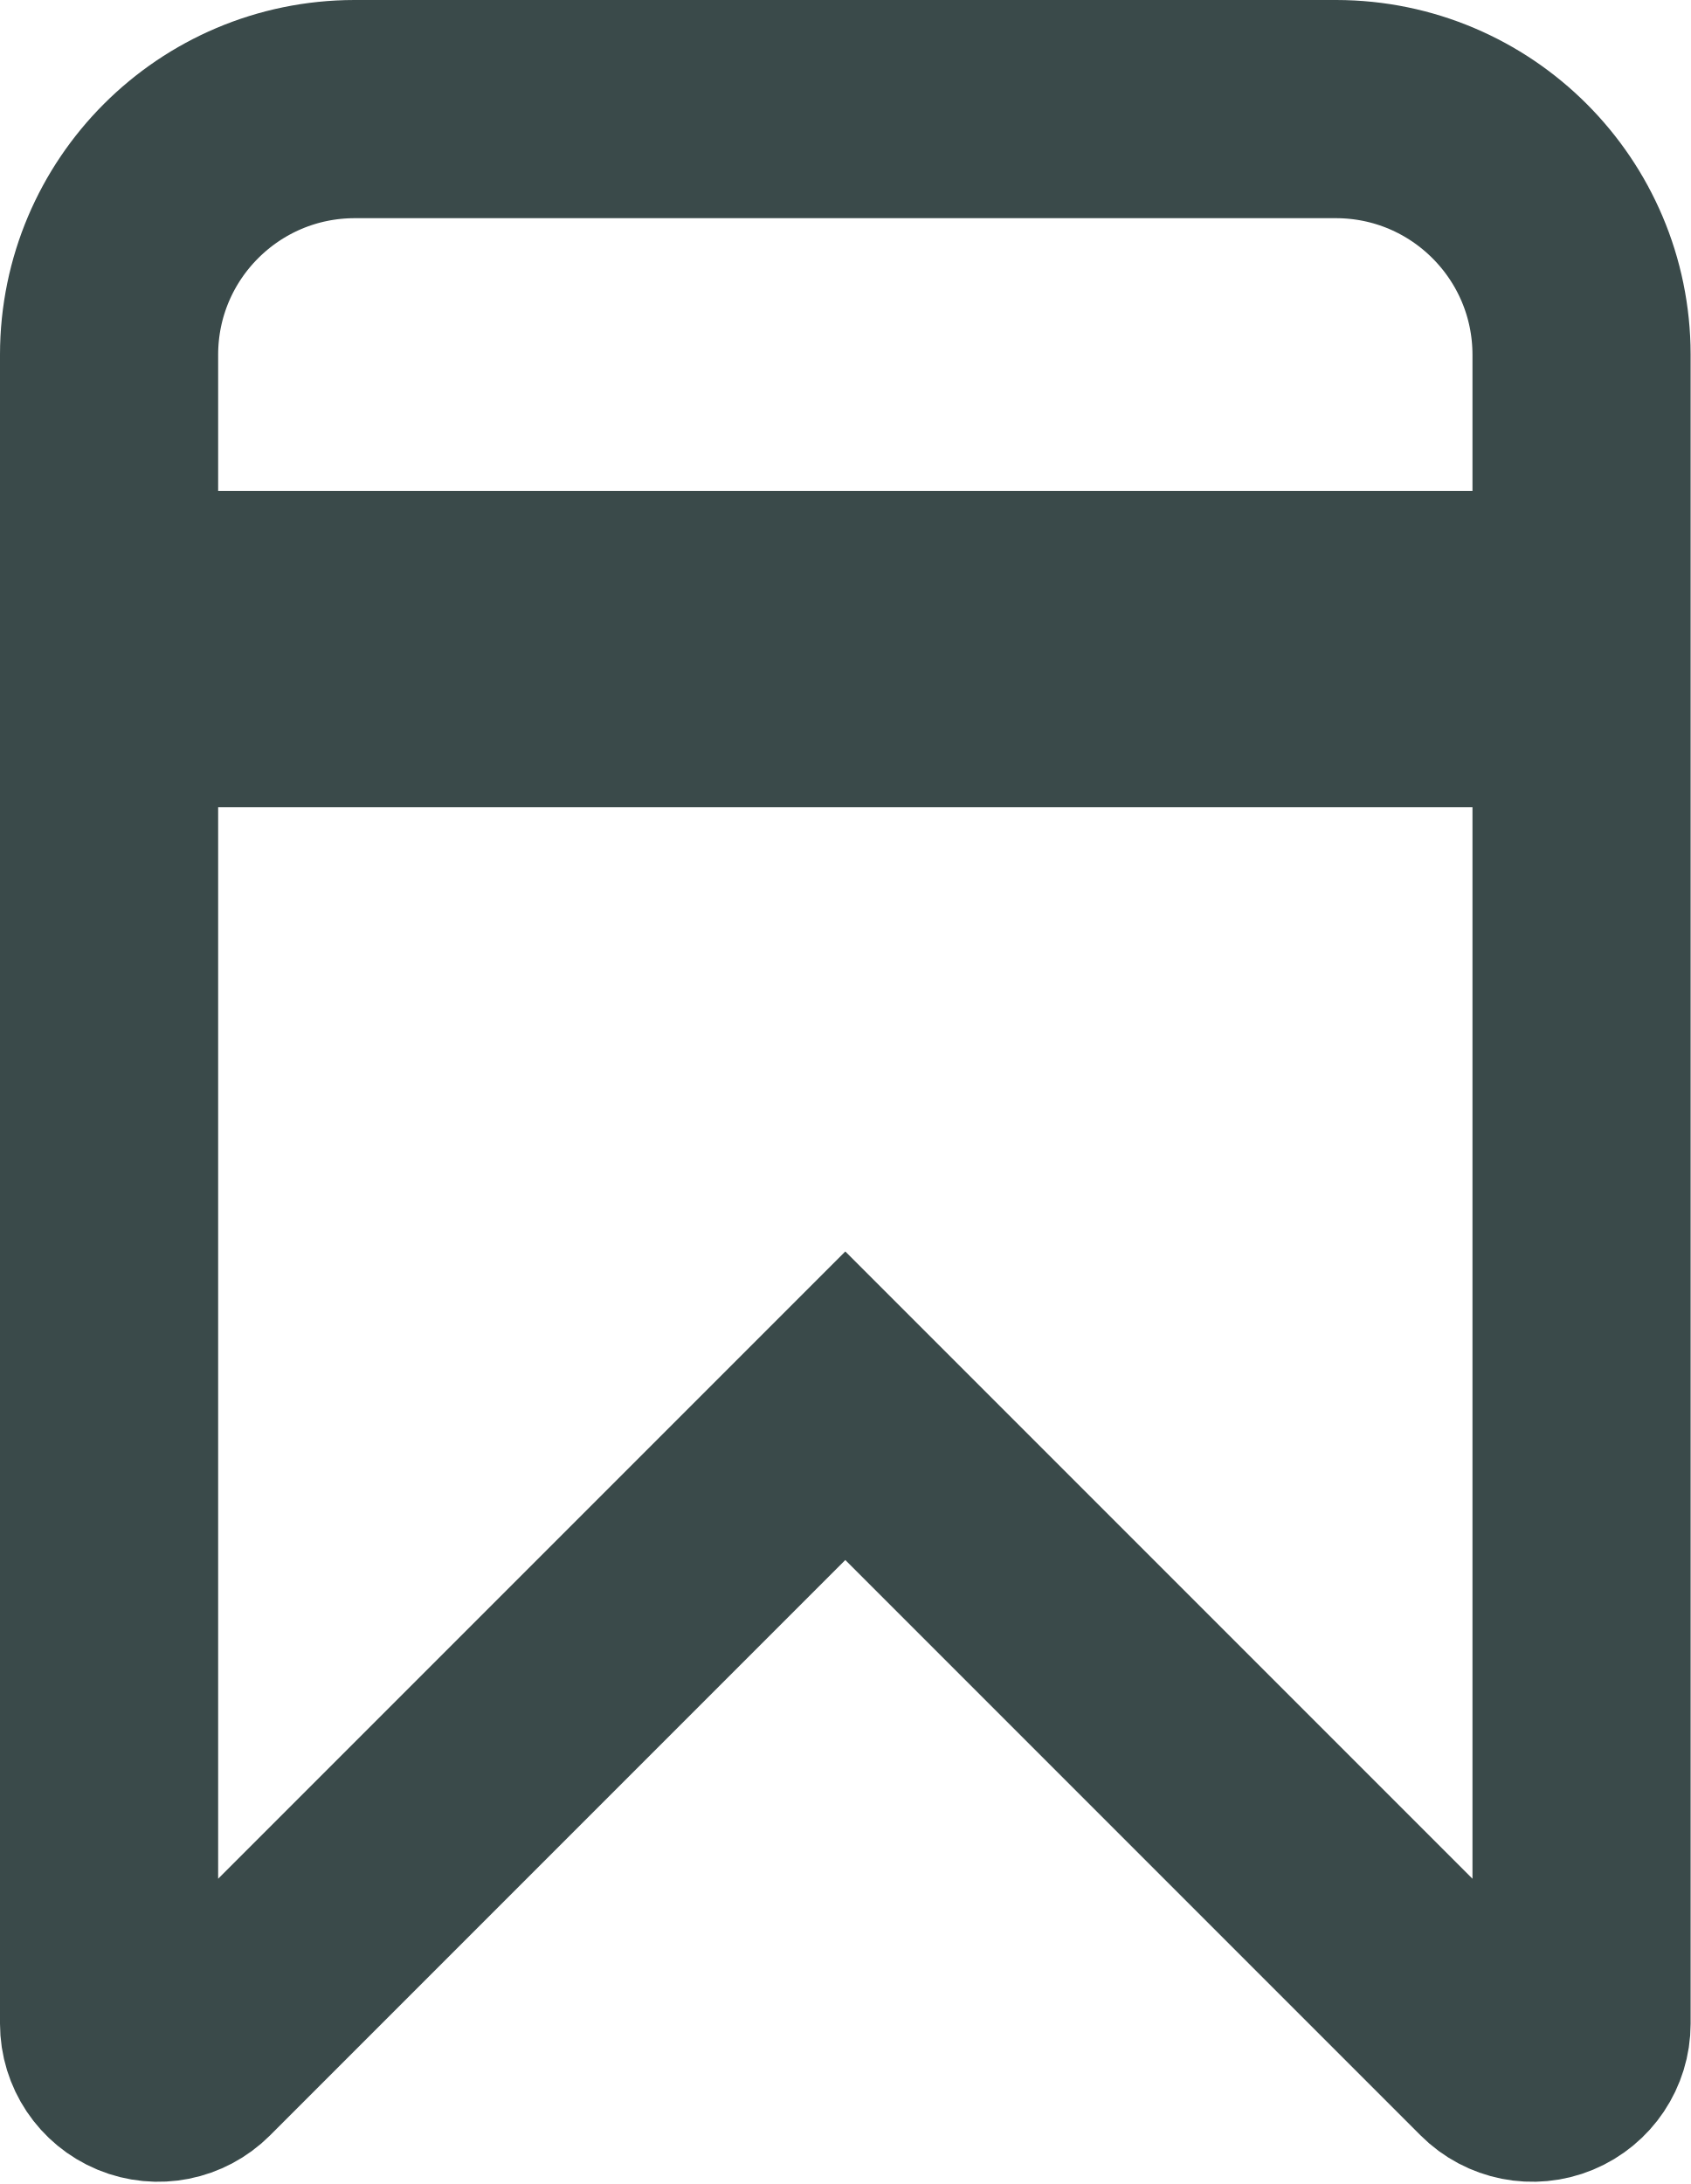
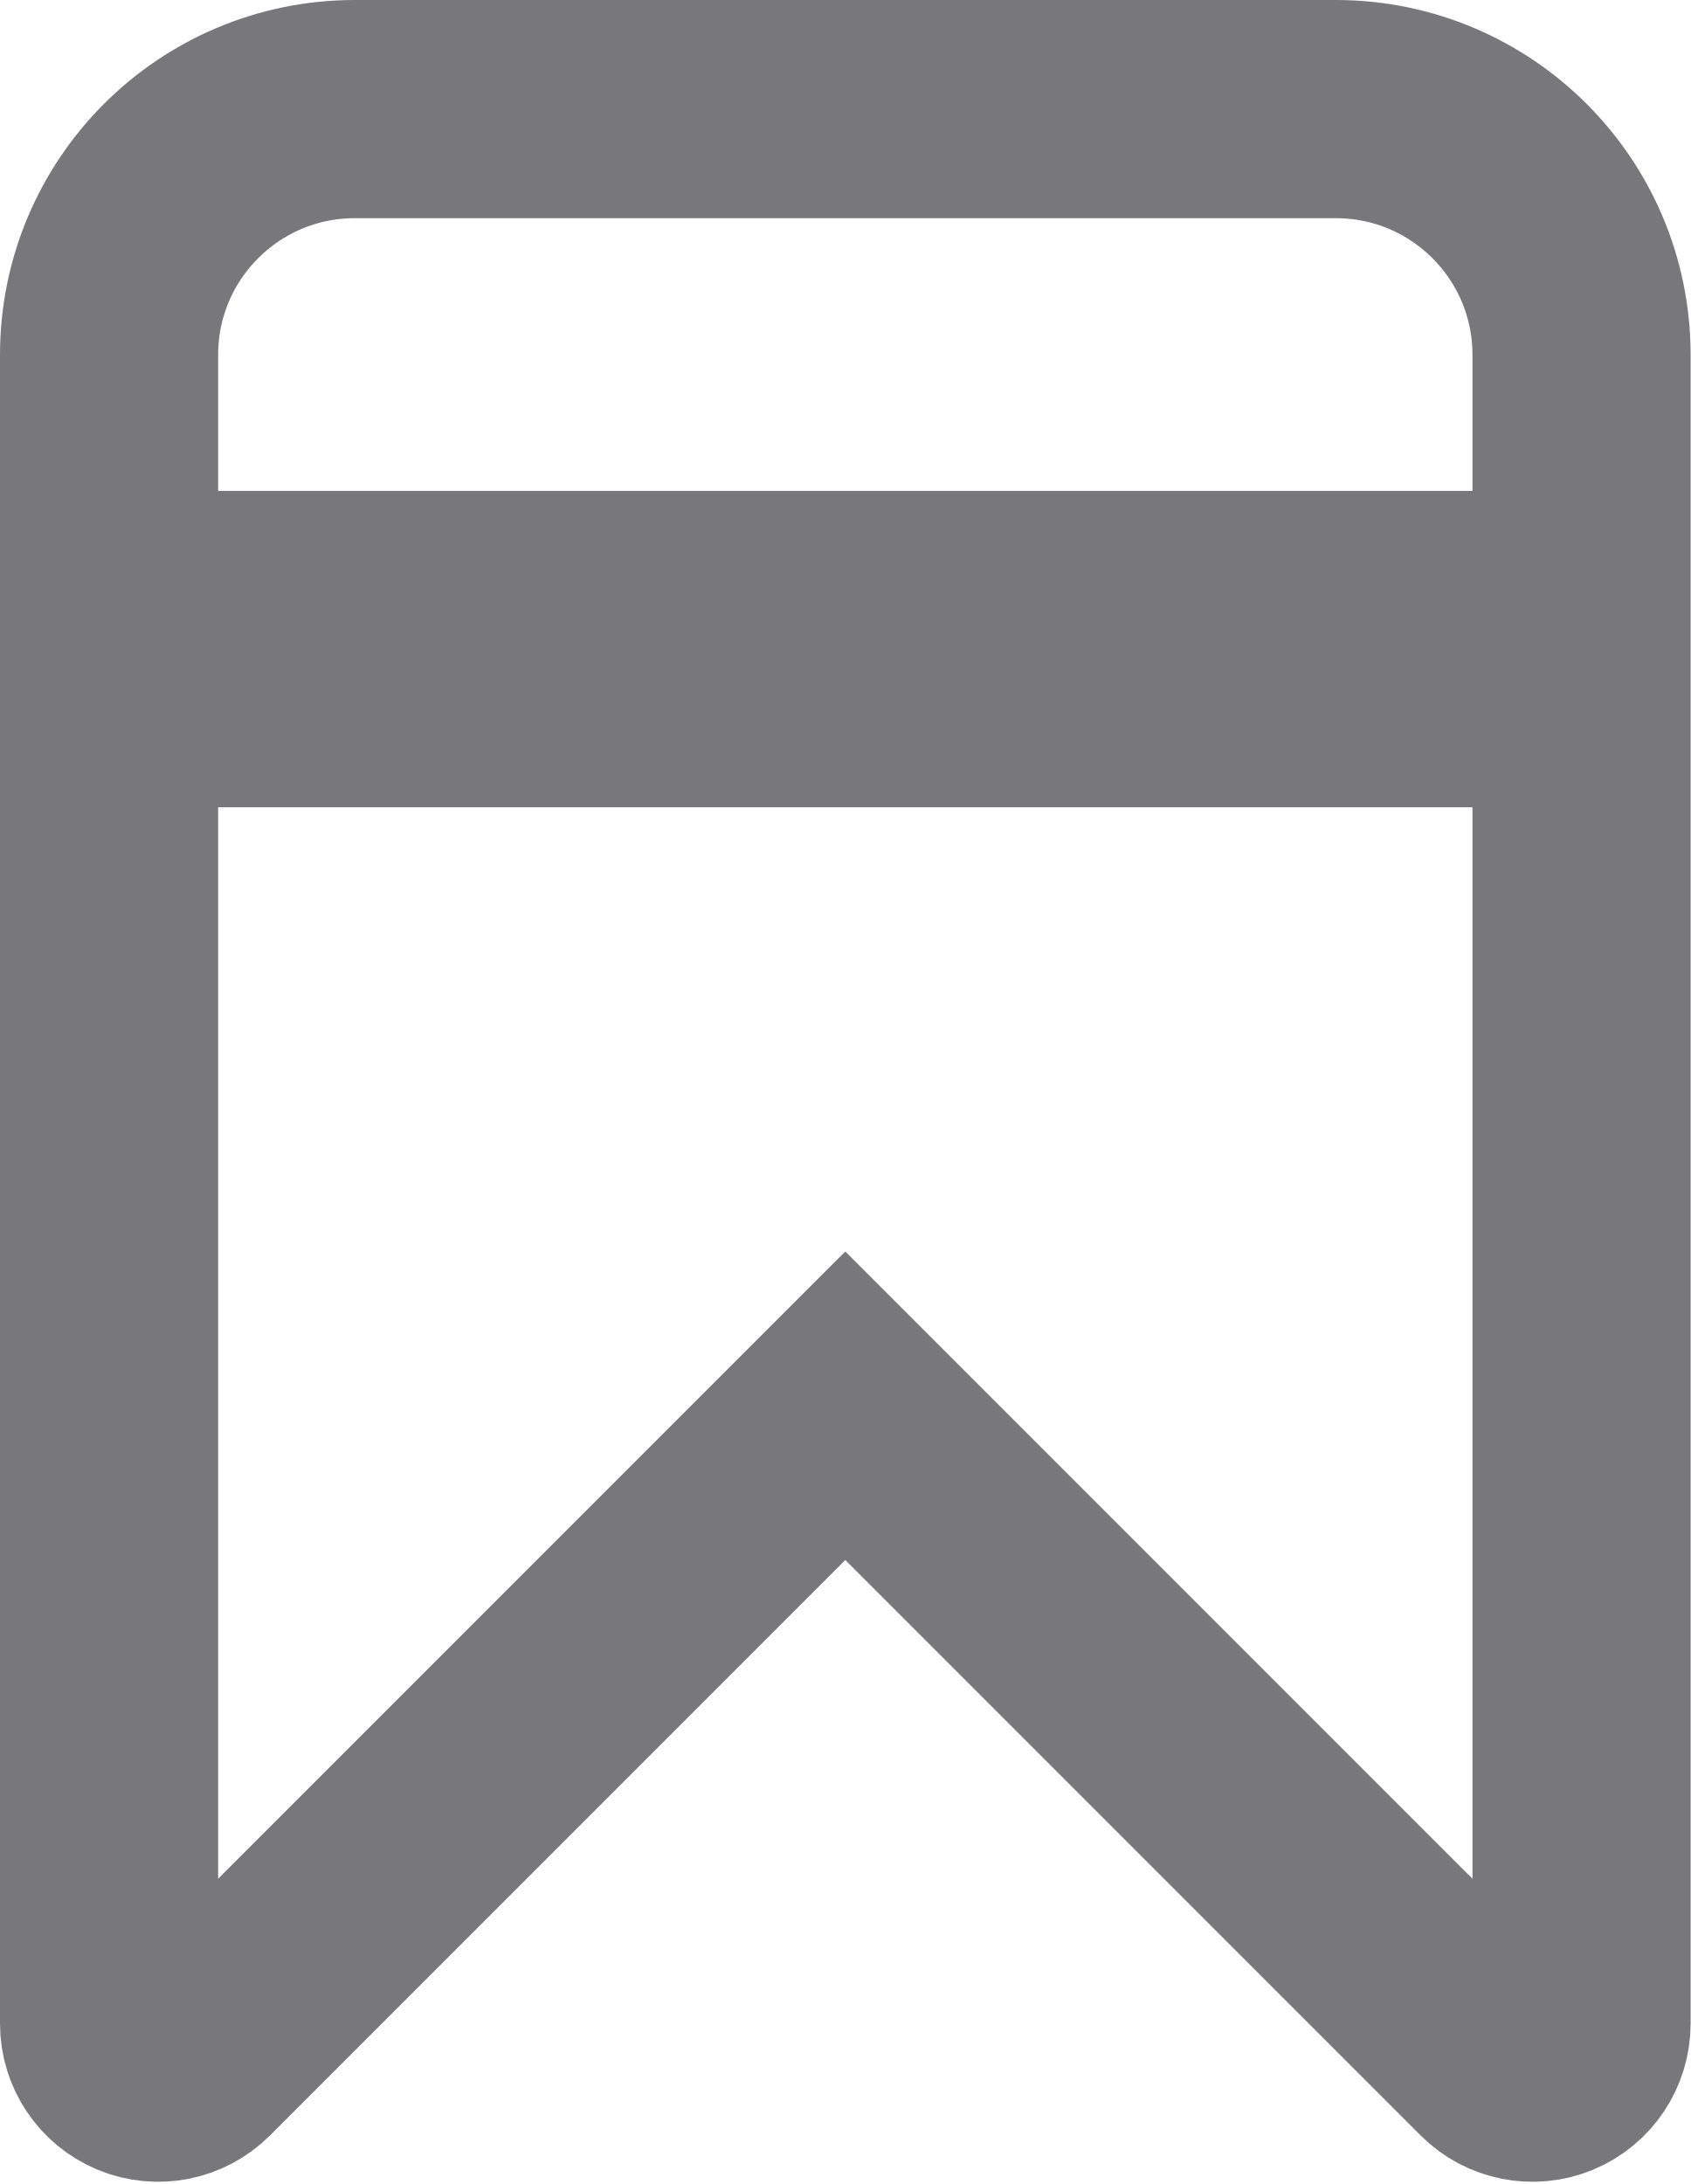
<svg xmlns="http://www.w3.org/2000/svg" width="15.5" height="20.02" viewBox="0 0 15.5 20.02">
  <g id="Component_2199" data-name="Component 2199" transform="translate(1 1)">
-     <path id="noun-save-4920260" d="M240,125.4h13.5v12.15a.45.45,0,0,1-.768.318l-5.982-5.982-5.982,5.982a.45.45,0,0,1-.768-.318Zm11.25-5.4h-9a2.253,2.253,0,0,0-2.25,2.25v2.25h13.5v-2.25A2.253,2.253,0,0,0,251.25,120Z" transform="translate(-240 -120)" fill="none" stroke="#3a4a4a" stroke-width="2" />
+     <path id="noun-save-4920260" d="M240,125.4h13.5v12.15a.45.45,0,0,1-.768.318l-5.982-5.982-5.982,5.982a.45.45,0,0,1-.768-.318Zm11.25-5.4h-9a2.253,2.253,0,0,0-2.25,2.25v2.25h13.5v-2.25A2.253,2.253,0,0,0,251.25,120Z" transform="translate(-240 -120)" fill="none" stroke="#78787B" stroke-width="2" />
  </g>
</svg>
